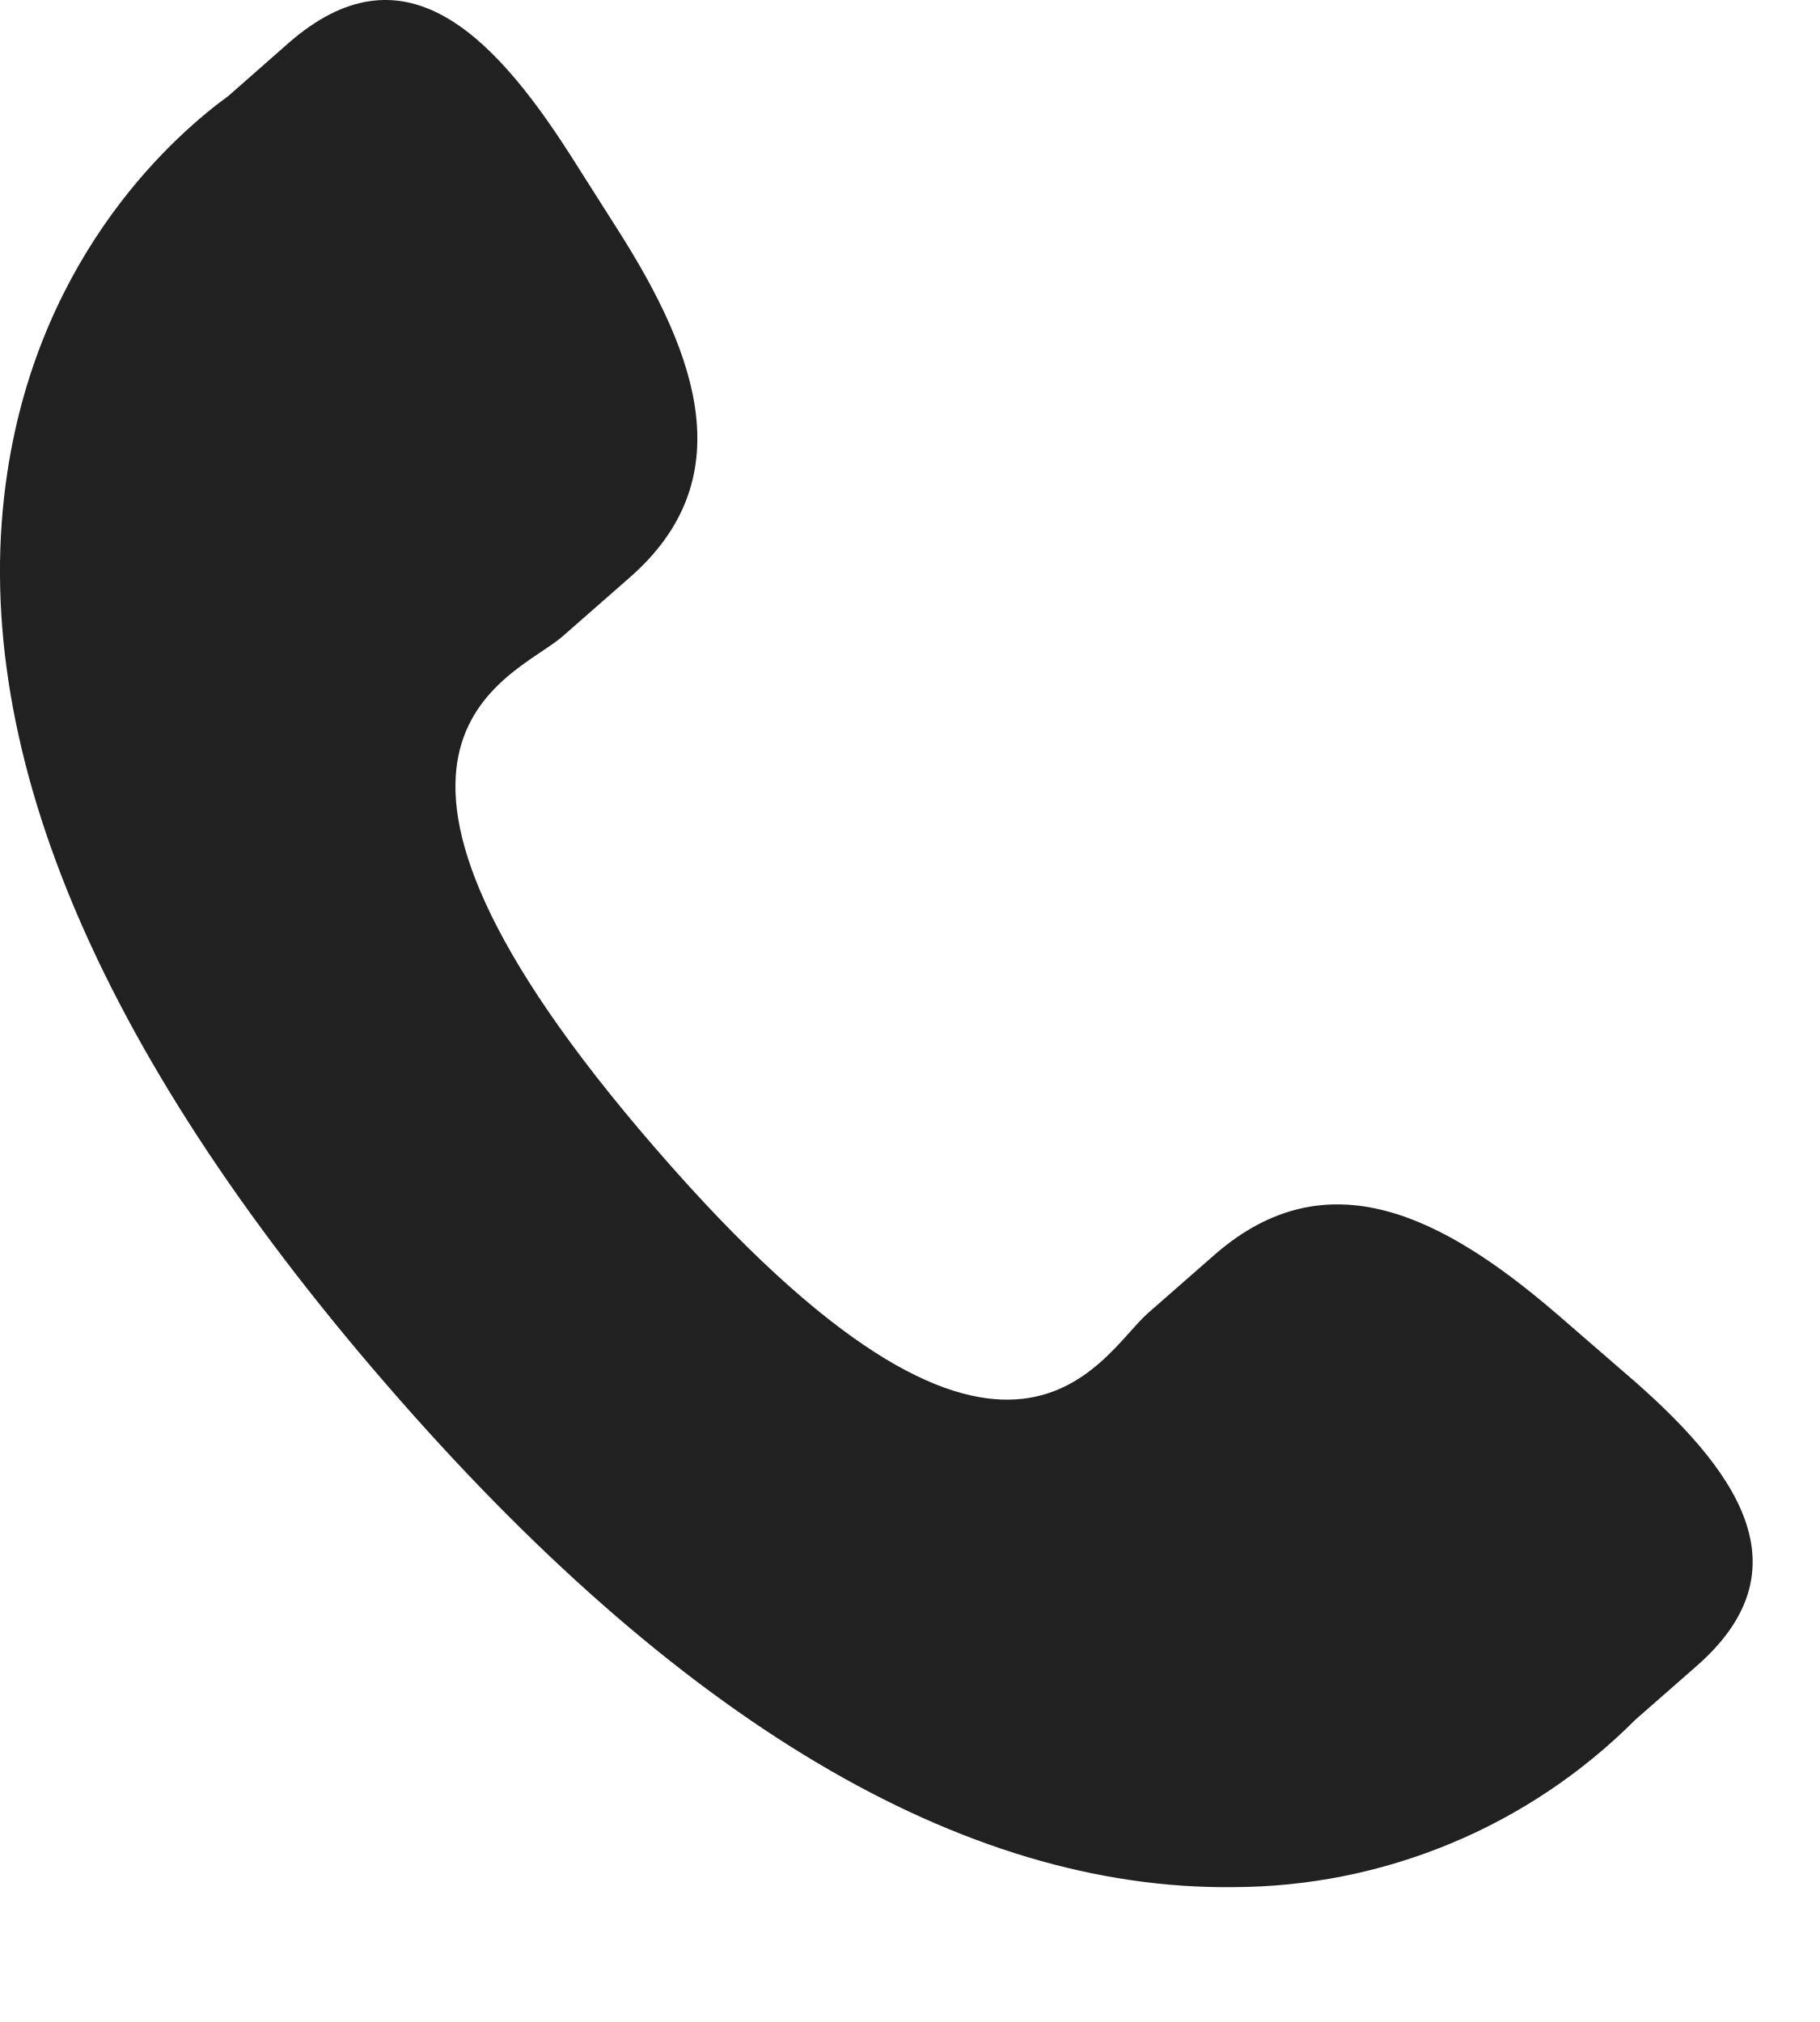
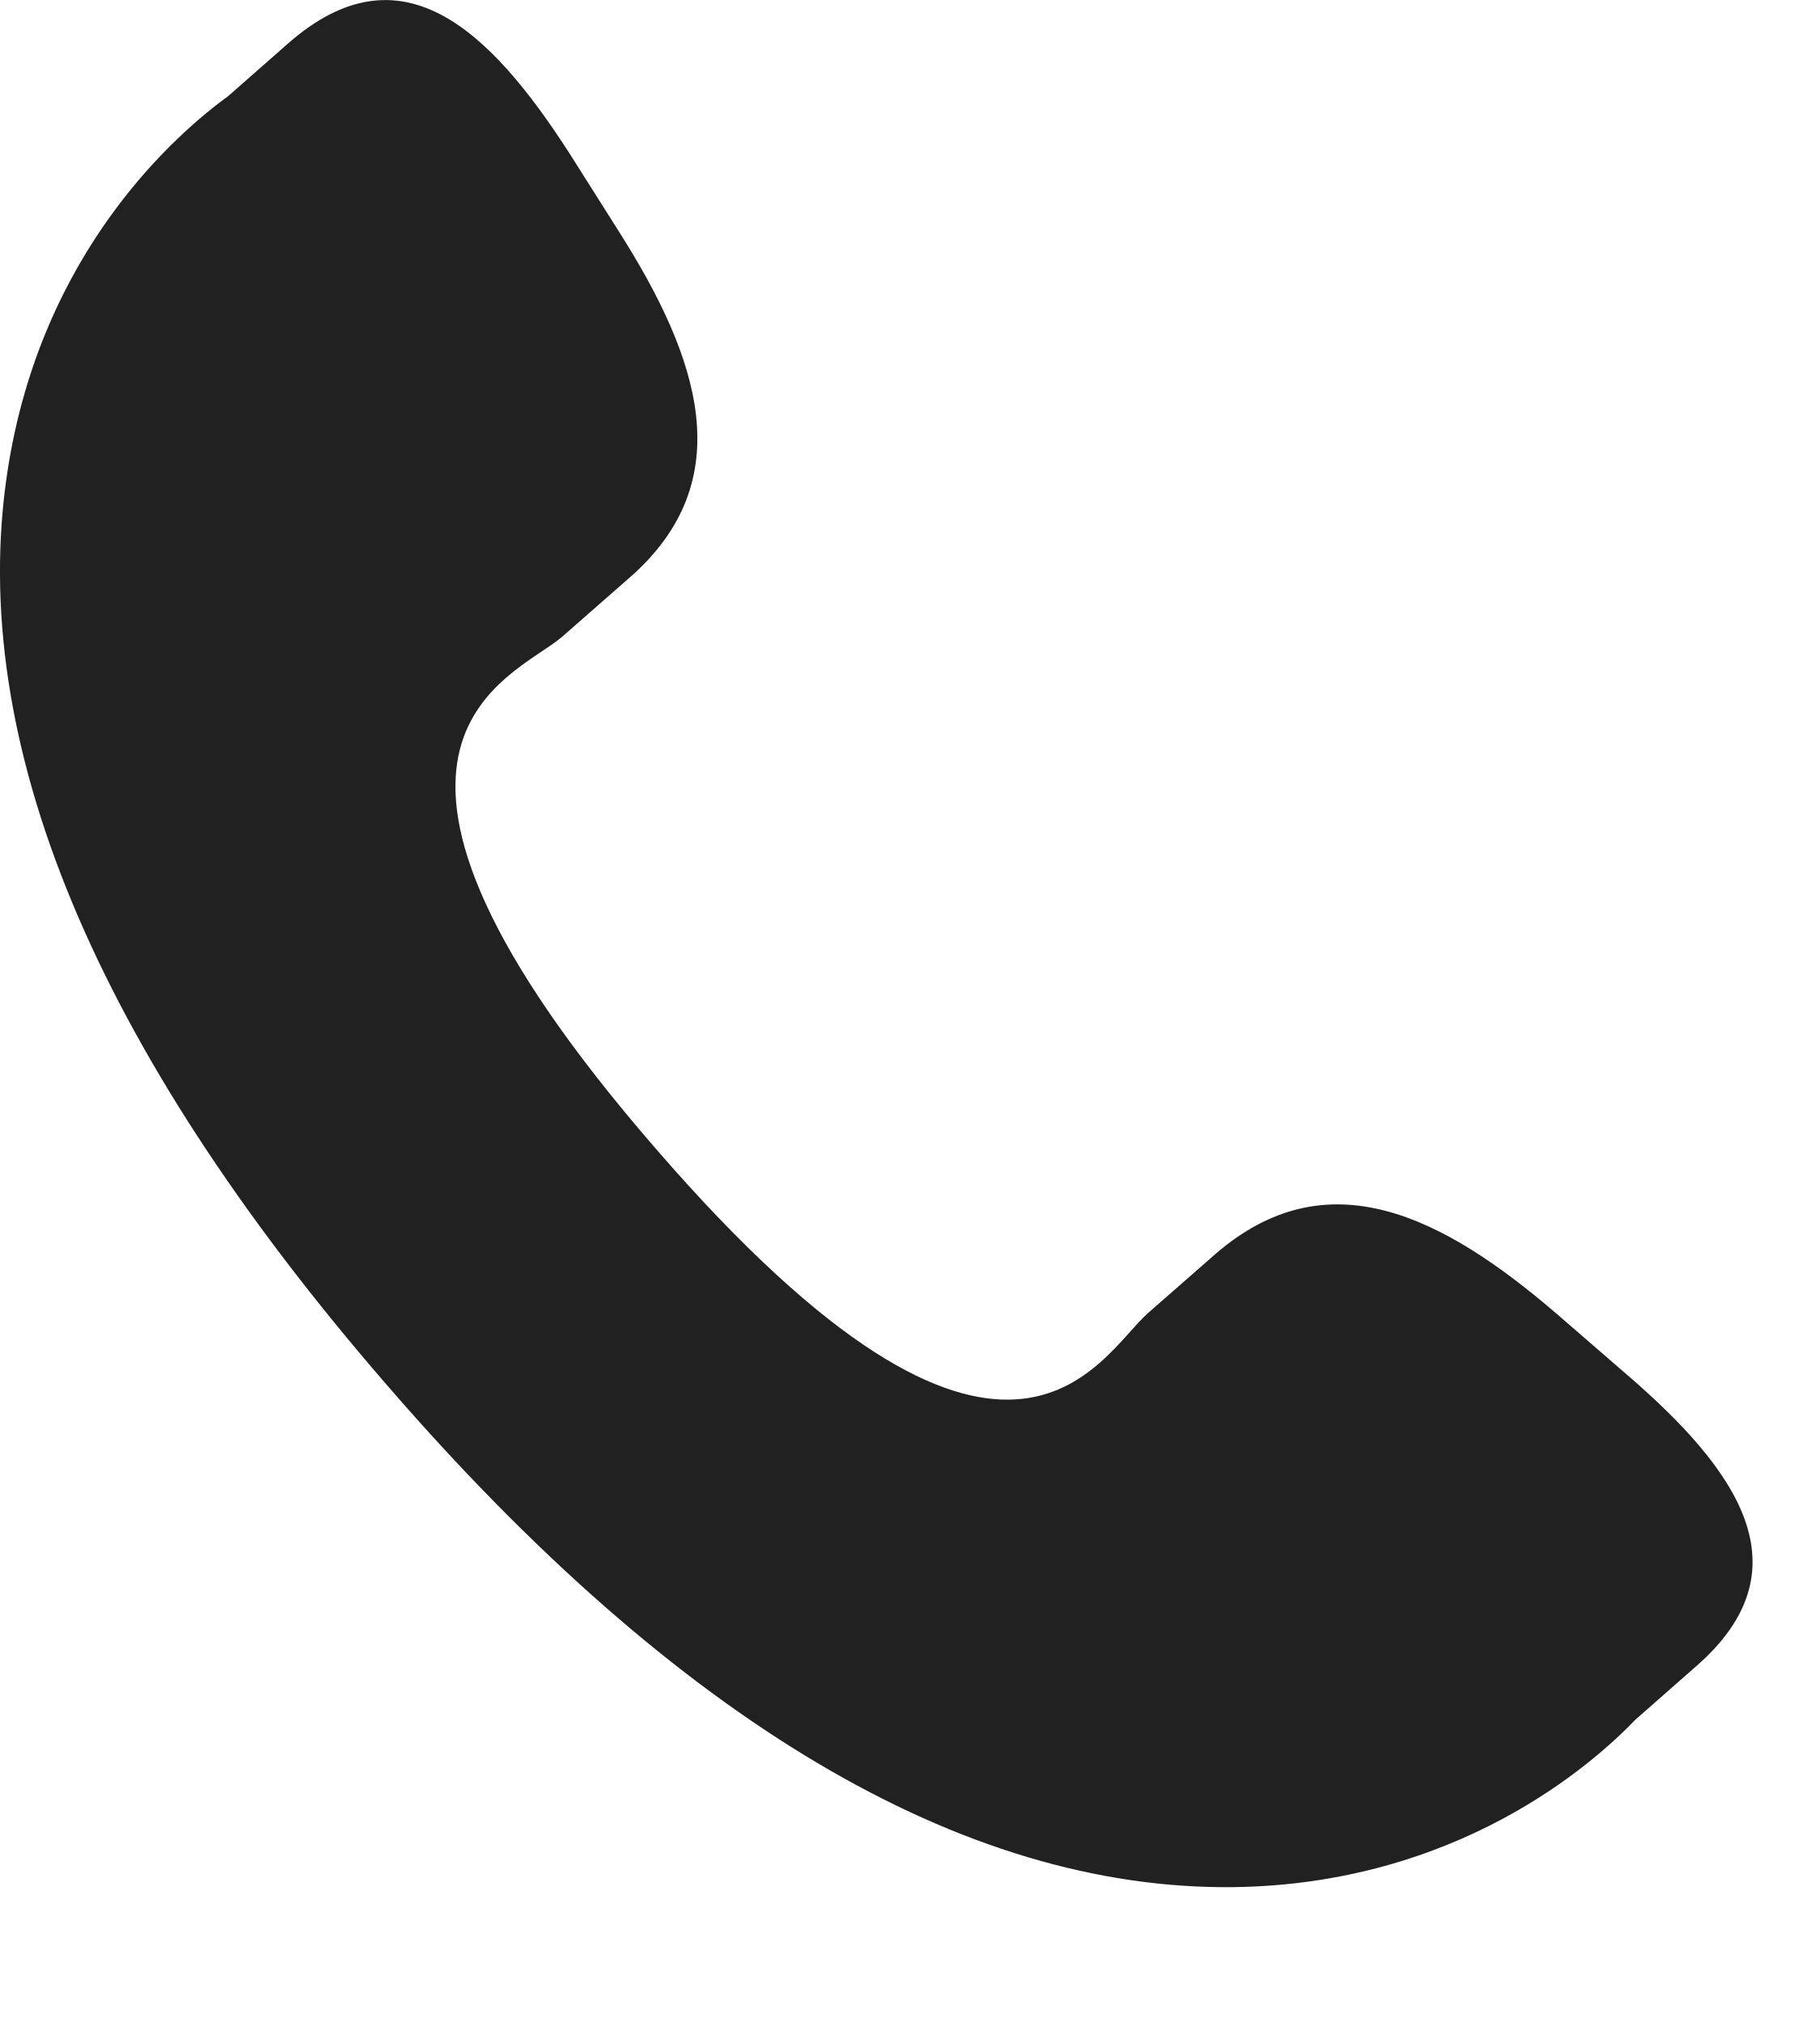
- <svg xmlns="http://www.w3.org/2000/svg" width="9" height="10" fill="none">
-   <path d="M7.696 6.496c-.561-.482-1.132-.775-1.687-.293l-.331.29c-.243.212-.694 1.2-2.436-.813C1.5 3.67 2.537 3.358 2.78 3.149l.333-.292c.552-.482.343-1.09-.055-1.716l-.24-.378C2.419.14 1.983-.27 1.43.21l-.3.264C.885.652.202 1.234.036 2.338c-.2 1.324.431 2.842 1.873 4.507C3.349 8.51 4.76 9.347 6.096 9.333a2.816 2.816 0 0 0 1.991-.828l.3-.263c.552-.481.21-.972-.354-1.454l-.337-.292z" fill="#000" fill-opacity=".87" />
+ <svg xmlns="http://www.w3.org/2000/svg" width="9" height="10" viewBox="0 0 9 10" fill="none">
+   <path d="M7.696 6.496C7.135 6.014 6.564 5.721 6.009 6.203L5.678 6.493C5.435 6.705 4.984 7.693 3.242 5.68C1.5 3.671 2.537 3.358 2.78 3.149L3.113 2.857C3.665 2.375 3.456 1.767 3.058 1.141L2.819 0.763C2.419 0.14 1.982 -0.27 1.429 0.211L1.13 0.474C0.885 0.652 0.202 1.234 0.036 2.338C-0.164 3.662 0.467 5.18 1.909 6.845C3.349 8.511 4.761 9.347 6.096 9.333C7.206 9.32 7.878 8.723 8.087 8.505L8.386 8.242C8.939 7.761 8.596 7.27 8.033 6.788L7.696 6.496Z" fill="black" fill-opacity="0.87" />
</svg>
